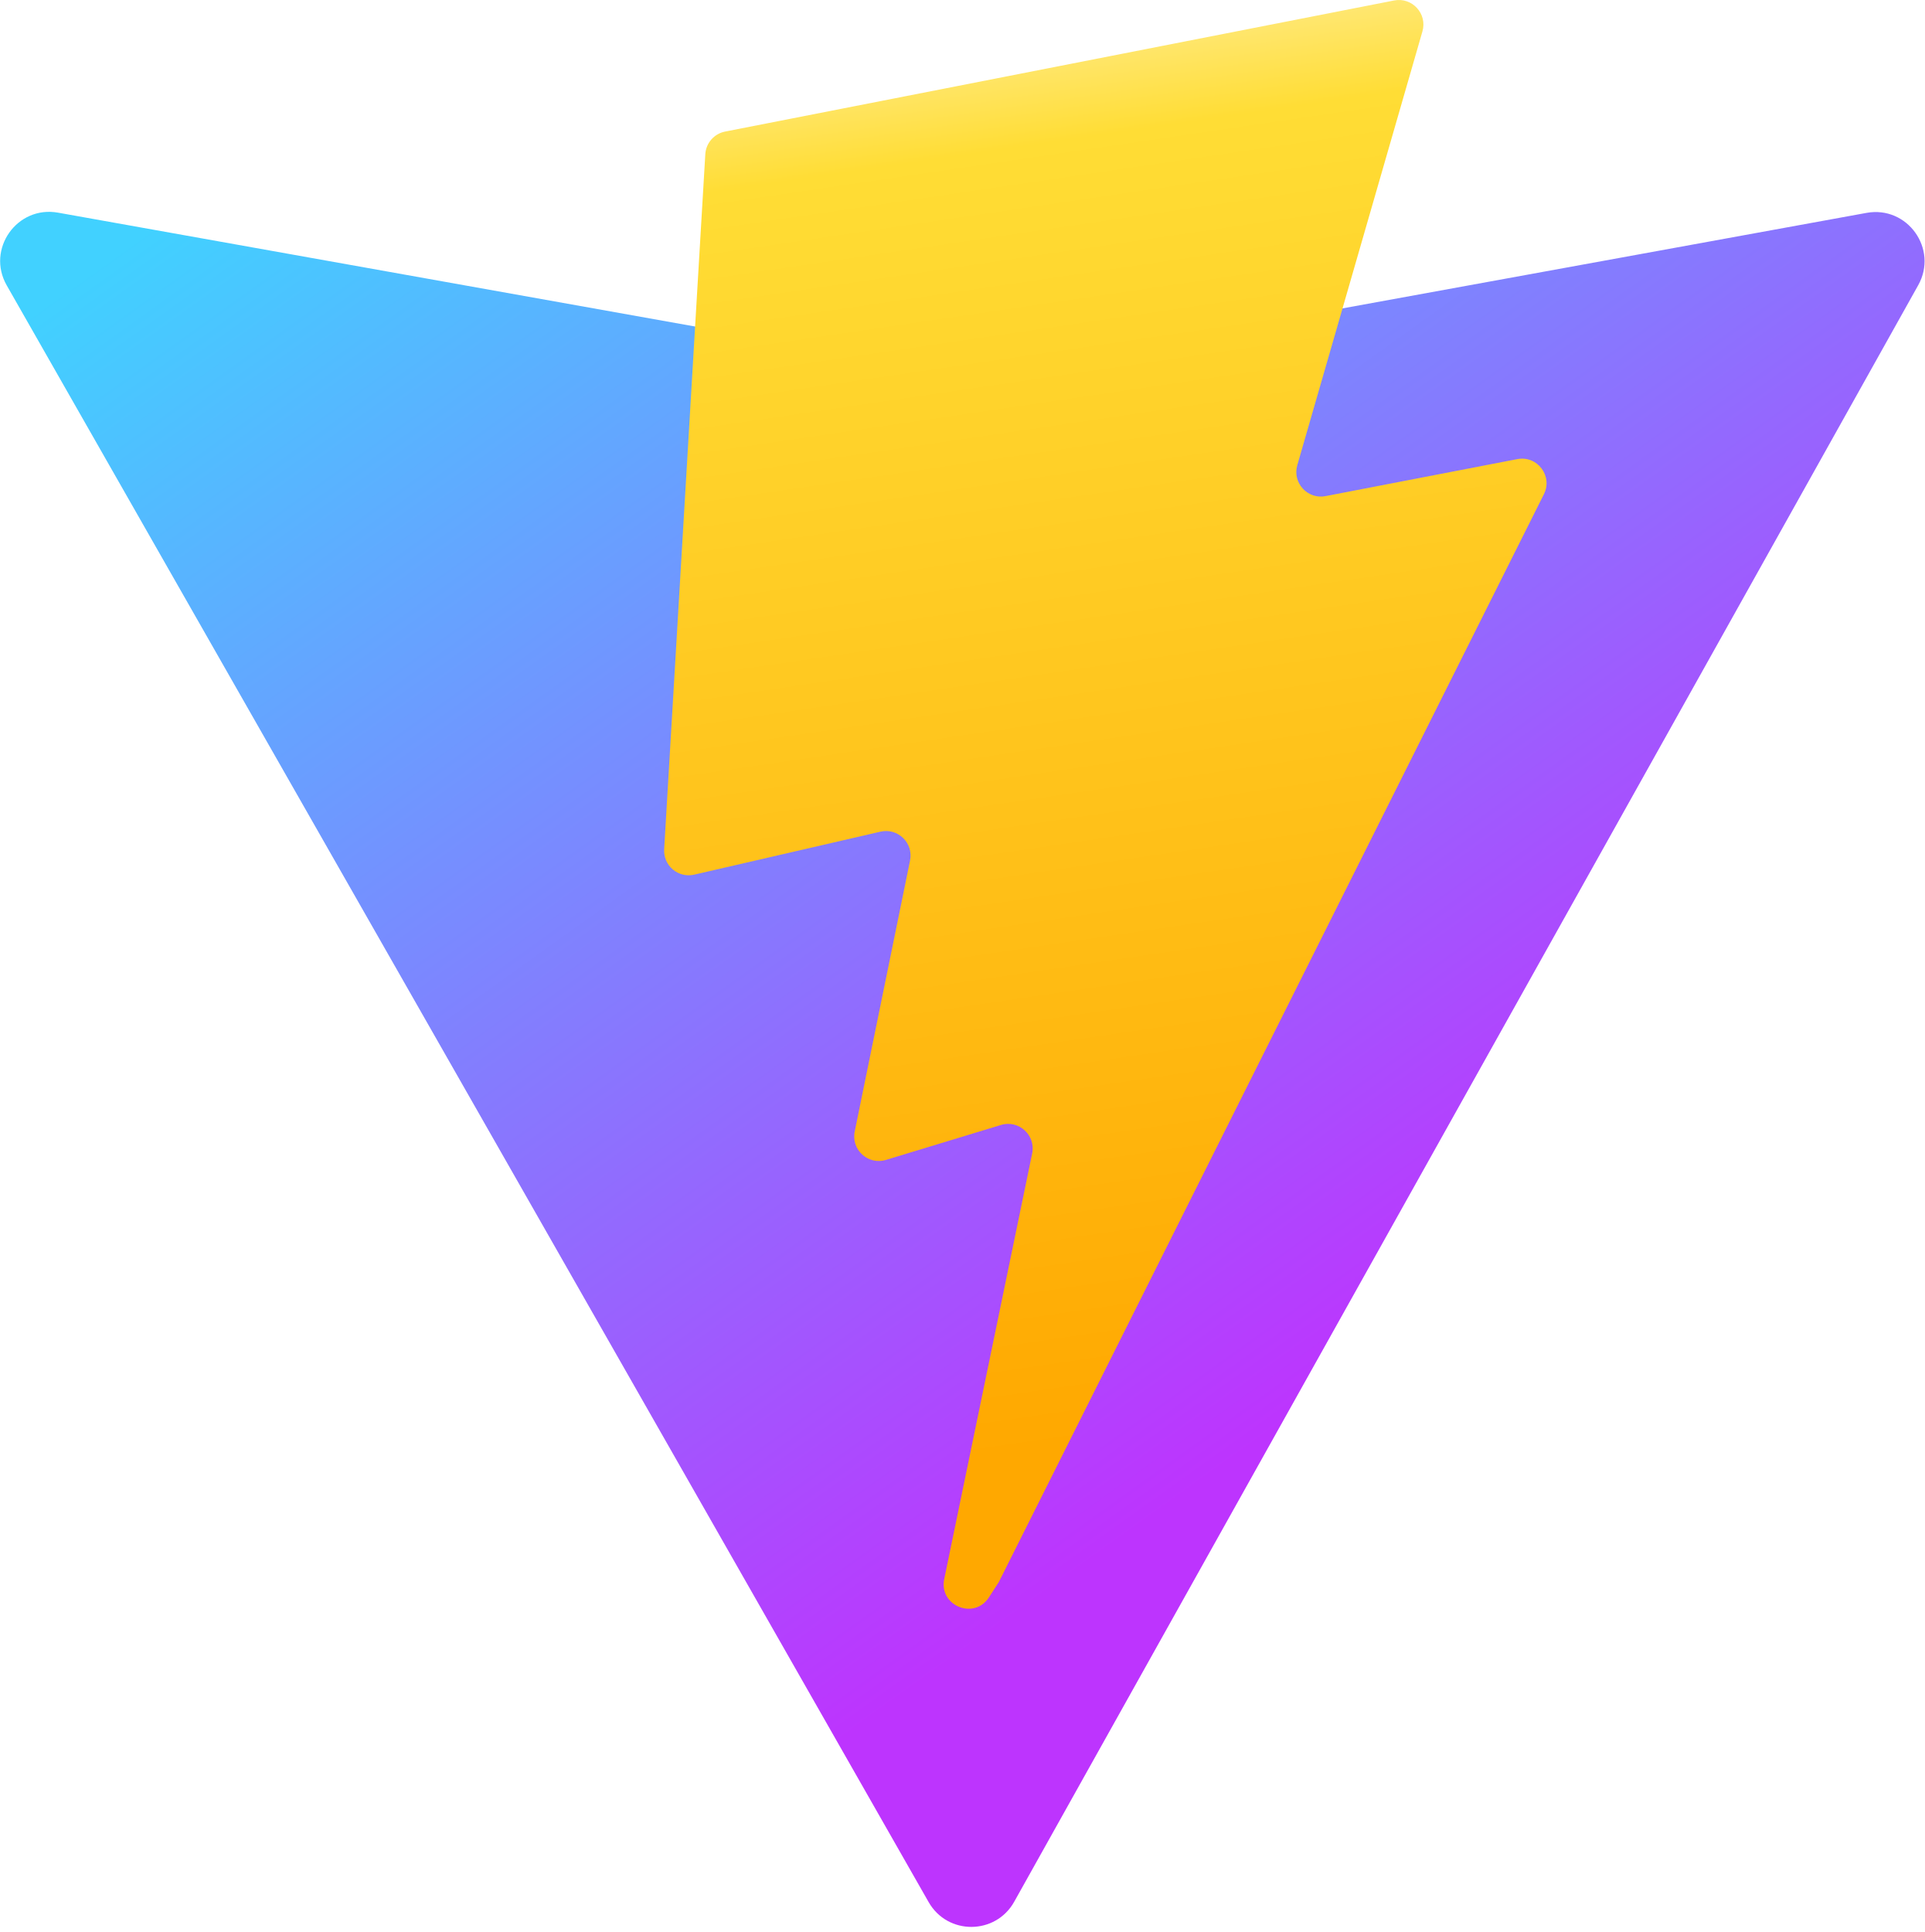
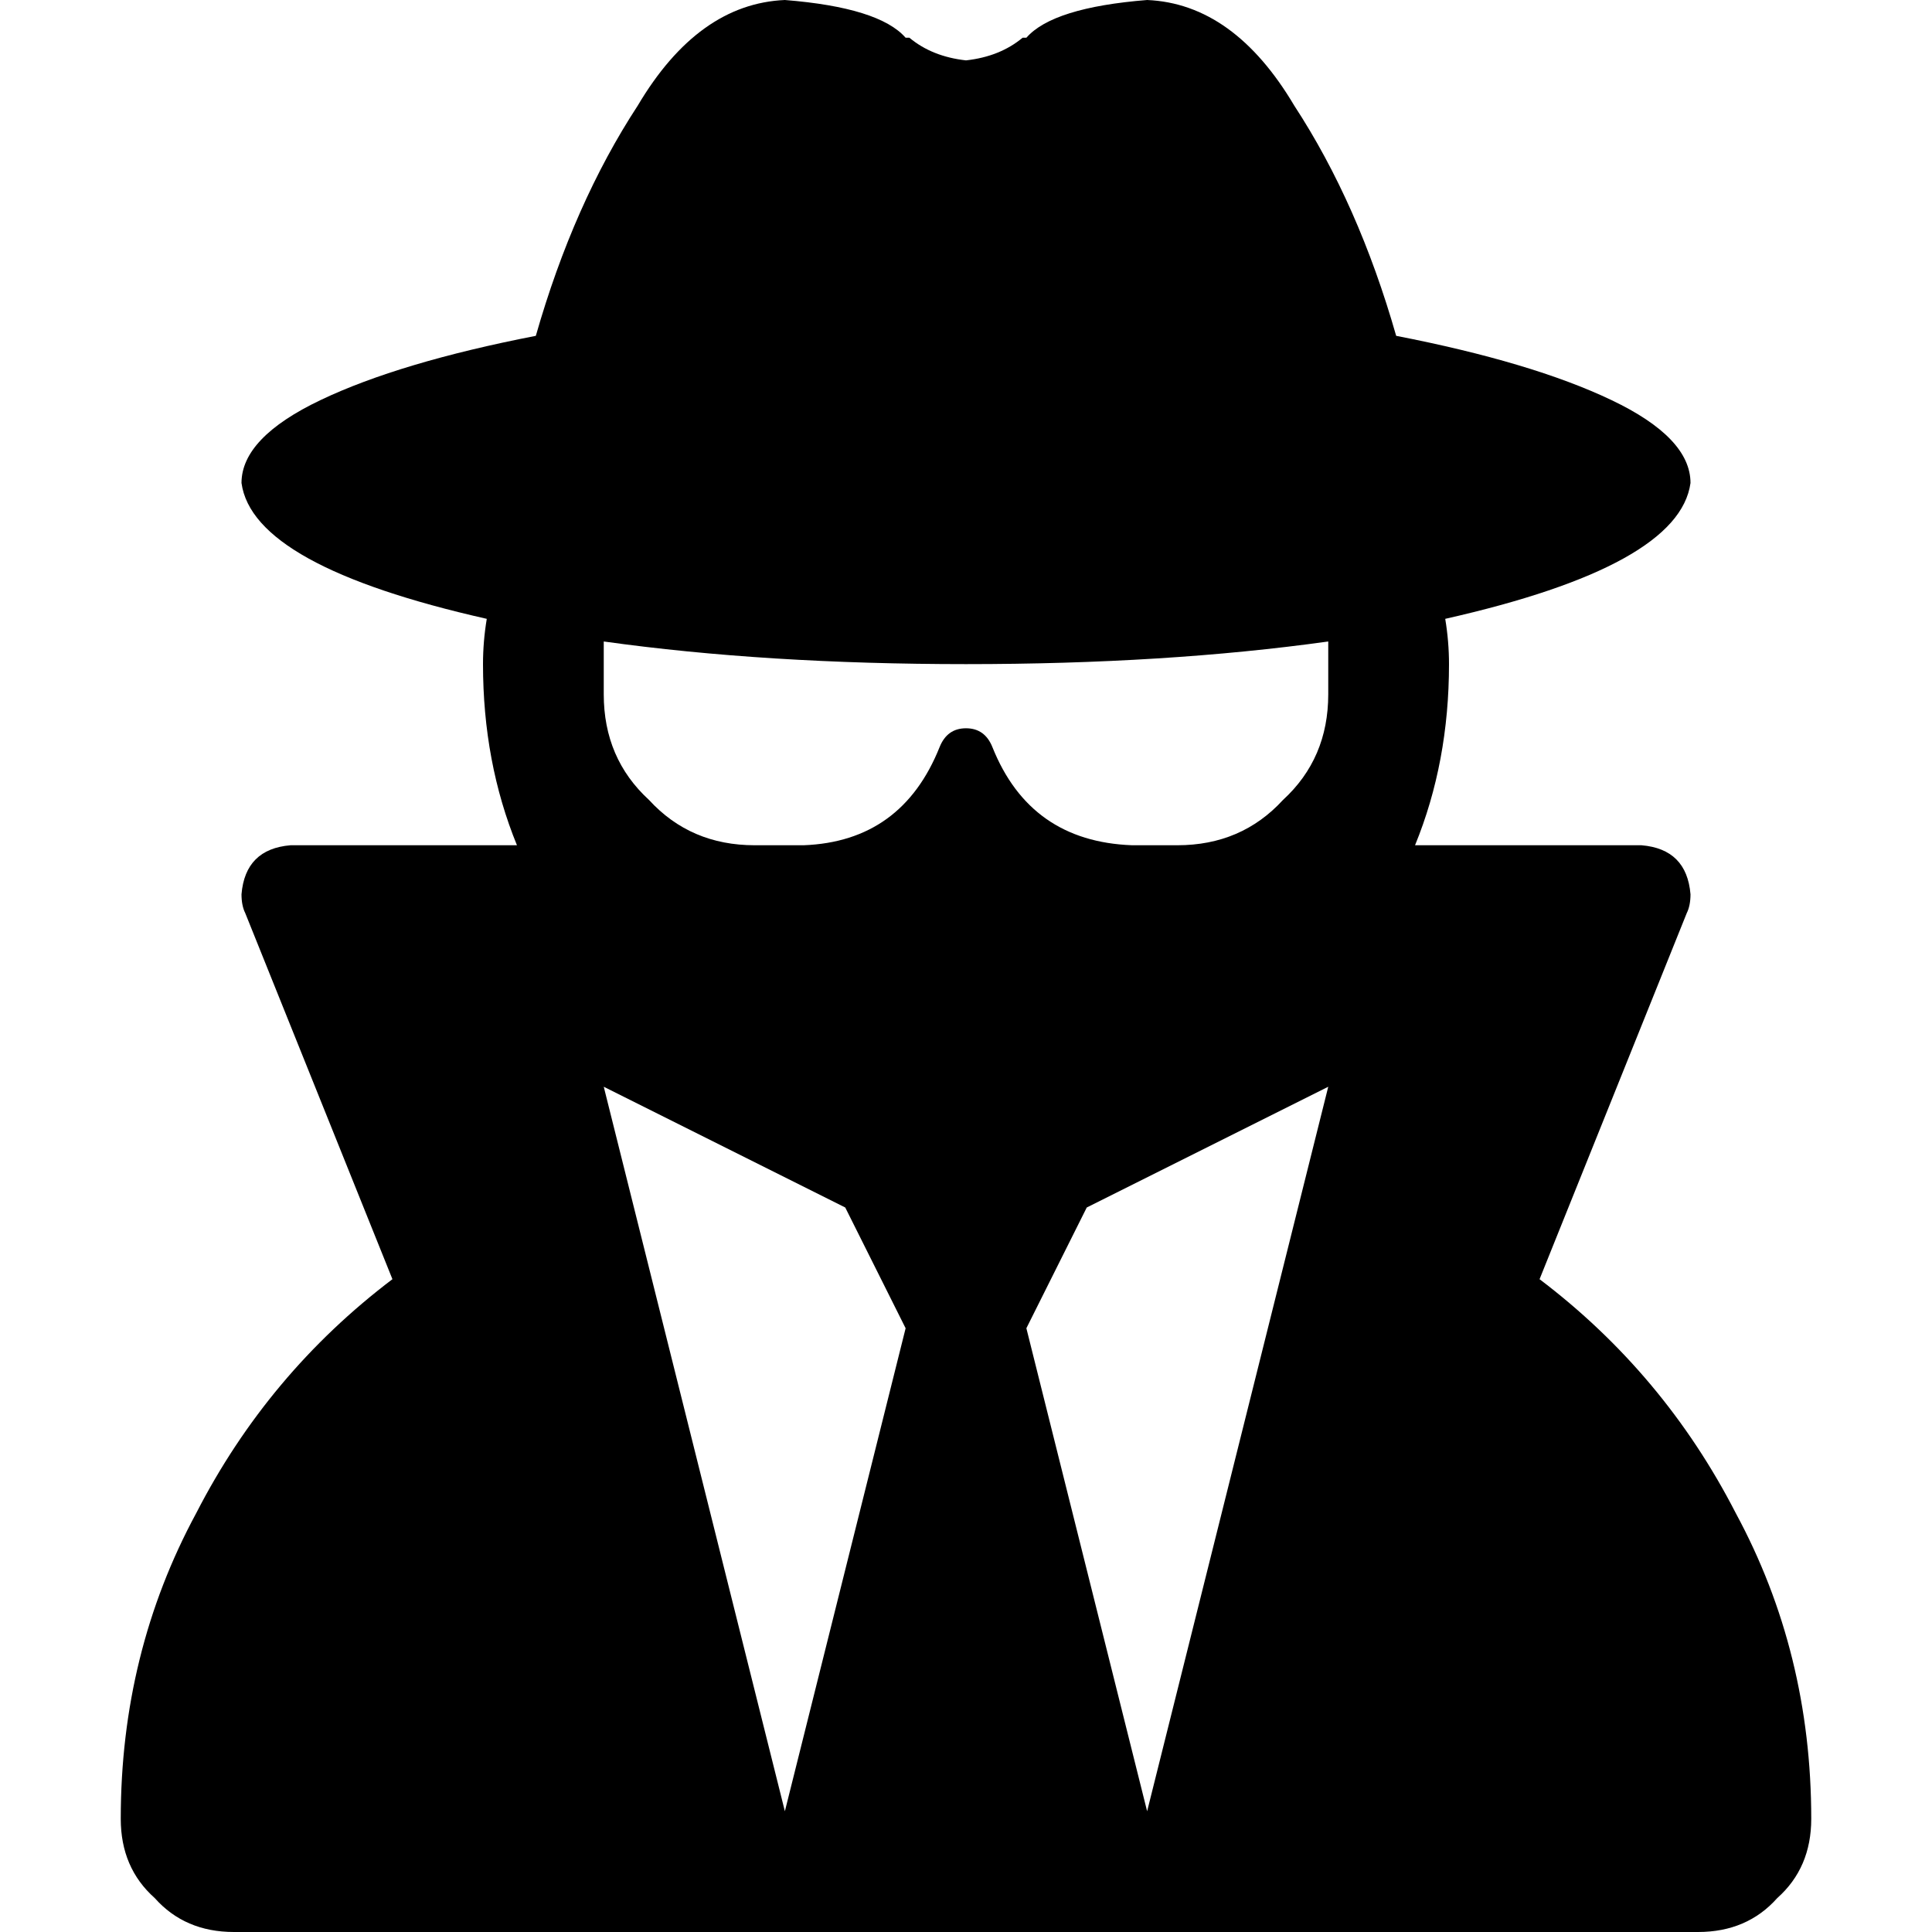
- <svg xmlns="http://www.w3.org/2000/svg" aria-hidden="true" role="img" class="iconify iconify--logos" width="31.88" height="32" preserveAspectRatio="xMidYMid meet" viewBox="0 0 256 257">
-   <defs>
-     <linearGradient id="IconifyId1813088fe1fbc01fb466" x1="-.828%" x2="57.636%" y1="7.652%" y2="78.411%">
-       <stop offset="0%" stop-color="#41D1FF" />
-       <stop offset="100%" stop-color="#BD34FE" />
-     </linearGradient>
-     <linearGradient id="IconifyId1813088fe1fbc01fb467" x1="43.376%" x2="50.316%" y1="2.242%" y2="89.03%">
-       <stop offset="0%" stop-color="#FFEA83" />
-       <stop offset="8.333%" stop-color="#FFDD35" />
-       <stop offset="100%" stop-color="#FFA800" />
-     </linearGradient>
-   </defs>
-   <path fill="url(#IconifyId1813088fe1fbc01fb466)" d="M255.153 37.938L134.897 252.976c-2.483 4.44-8.862 4.466-11.382.048L.875 37.958c-2.746-4.814 1.371-10.646 6.827-9.67l120.385 21.517a6.537 6.537 0 0 0 2.322-.004l117.867-21.483c5.438-.991 9.574 4.796 6.877 9.62Z" />
-   <path fill="url(#IconifyId1813088fe1fbc01fb467)" d="M185.432.063L96.44 17.501a3.268 3.268 0 0 0-2.634 3.014l-5.474 92.456a3.268 3.268 0 0 0 3.997 3.378l24.777-5.718c2.318-.535 4.413 1.507 3.936 3.838l-7.361 36.047c-.495 2.426 1.782 4.5 4.151 3.78l15.304-4.649c2.372-.72 4.652 1.36 4.15 3.788l-11.698 56.621c-.732 3.542 3.979 5.473 5.943 2.437l1.313-2.028l72.516-144.72c1.215-2.423-.88-5.186-3.54-4.672l-25.505 4.922c-2.396.462-4.435-1.77-3.759-4.114l16.646-57.705c.677-2.35-1.37-4.583-3.769-4.113Z" />
+ <svg xmlns="http://www.w3.org/2000/svg" height="1em" fill="currentColor" viewBox="0 0 512 512">
+   <path d="M 256 16 Q 247 15 241 10 Q 240 10 240 10 Q 233 2 208 0 Q 185 1 169 28 Q 152 54 142 89 Q 106 96 85 106 Q 64 116 64 128 Q 67 150 129 164 Q 128 170 128 176 Q 128 202 137 224 L 77 224 L 77 224 Q 65 225 64 237 Q 64 240 65 242 L 104 339 L 104 339 Q 71 364 52 401 Q 32 438 32 482 Q 32 495 41 503 Q 49 512 62 512 L 450 512 L 450 512 Q 463 512 471 503 Q 480 495 480 482 Q 480 438 460 401 Q 441 364 408 339 L 447 242 L 447 242 Q 448 240 448 237 Q 447 225 435 224 L 375 224 L 375 224 Q 384 202 384 176 Q 384 170 383 164 Q 445 150 448 128 Q 448 116 427 106 Q 406 96 370 89 Q 360 54 343 28 Q 327 1 304 0 Q 279 2 272 10 Q 272 10 272 10 Q 271 10 271 10 Q 265 15 256 16 L 256 16 Z M 312 224 L 300 224 L 312 224 L 300 224 Q 273 223 263 198 Q 261 193 256 193 Q 251 193 249 198 Q 239 223 213 224 L 200 224 L 200 224 Q 183 224 172 212 Q 160 201 160 184 L 160 170 L 160 170 Q 203 176 256 176 Q 309 176 352 170 L 352 184 L 352 184 Q 352 201 340 212 Q 329 224 312 224 L 312 224 Z M 224 320 L 240 352 L 224 320 L 240 352 L 208 480 L 208 480 L 160 288 L 160 288 L 224 320 L 224 320 Z M 352 288 L 304 480 L 352 288 L 304 480 L 272 352 L 272 352 L 288 320 L 288 320 L 352 288 L 352 288 Z" />
</svg>
